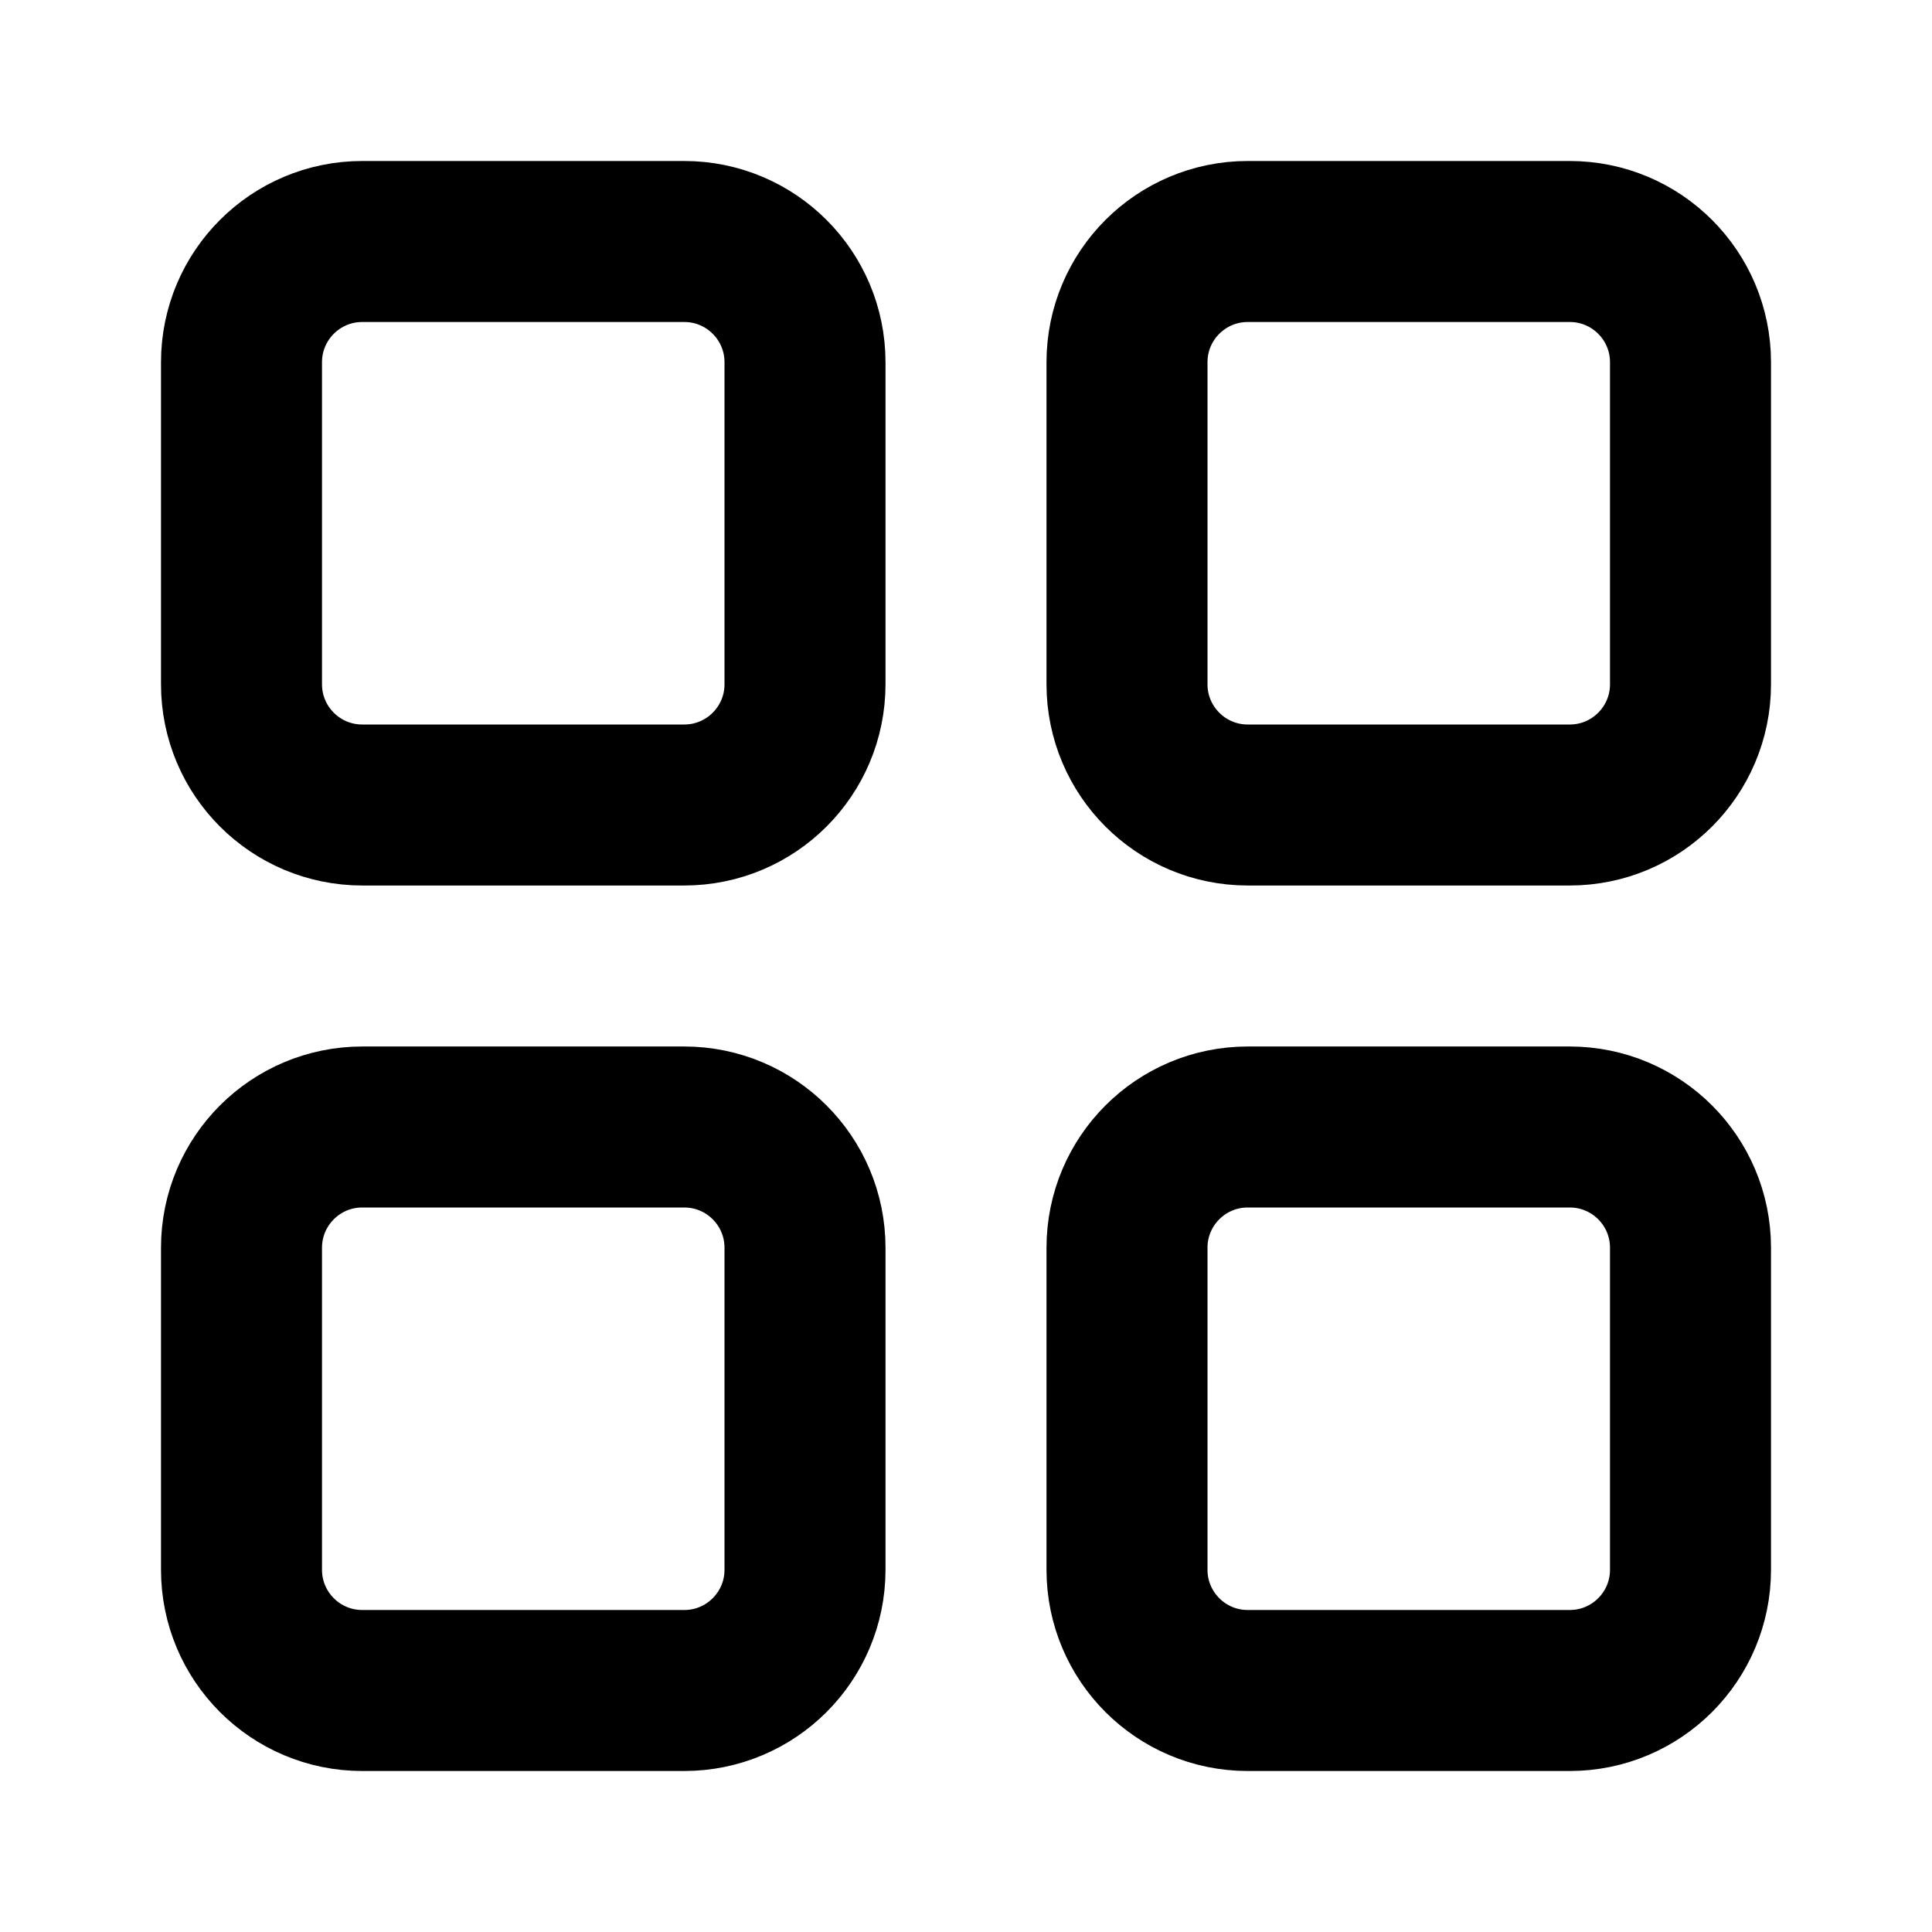
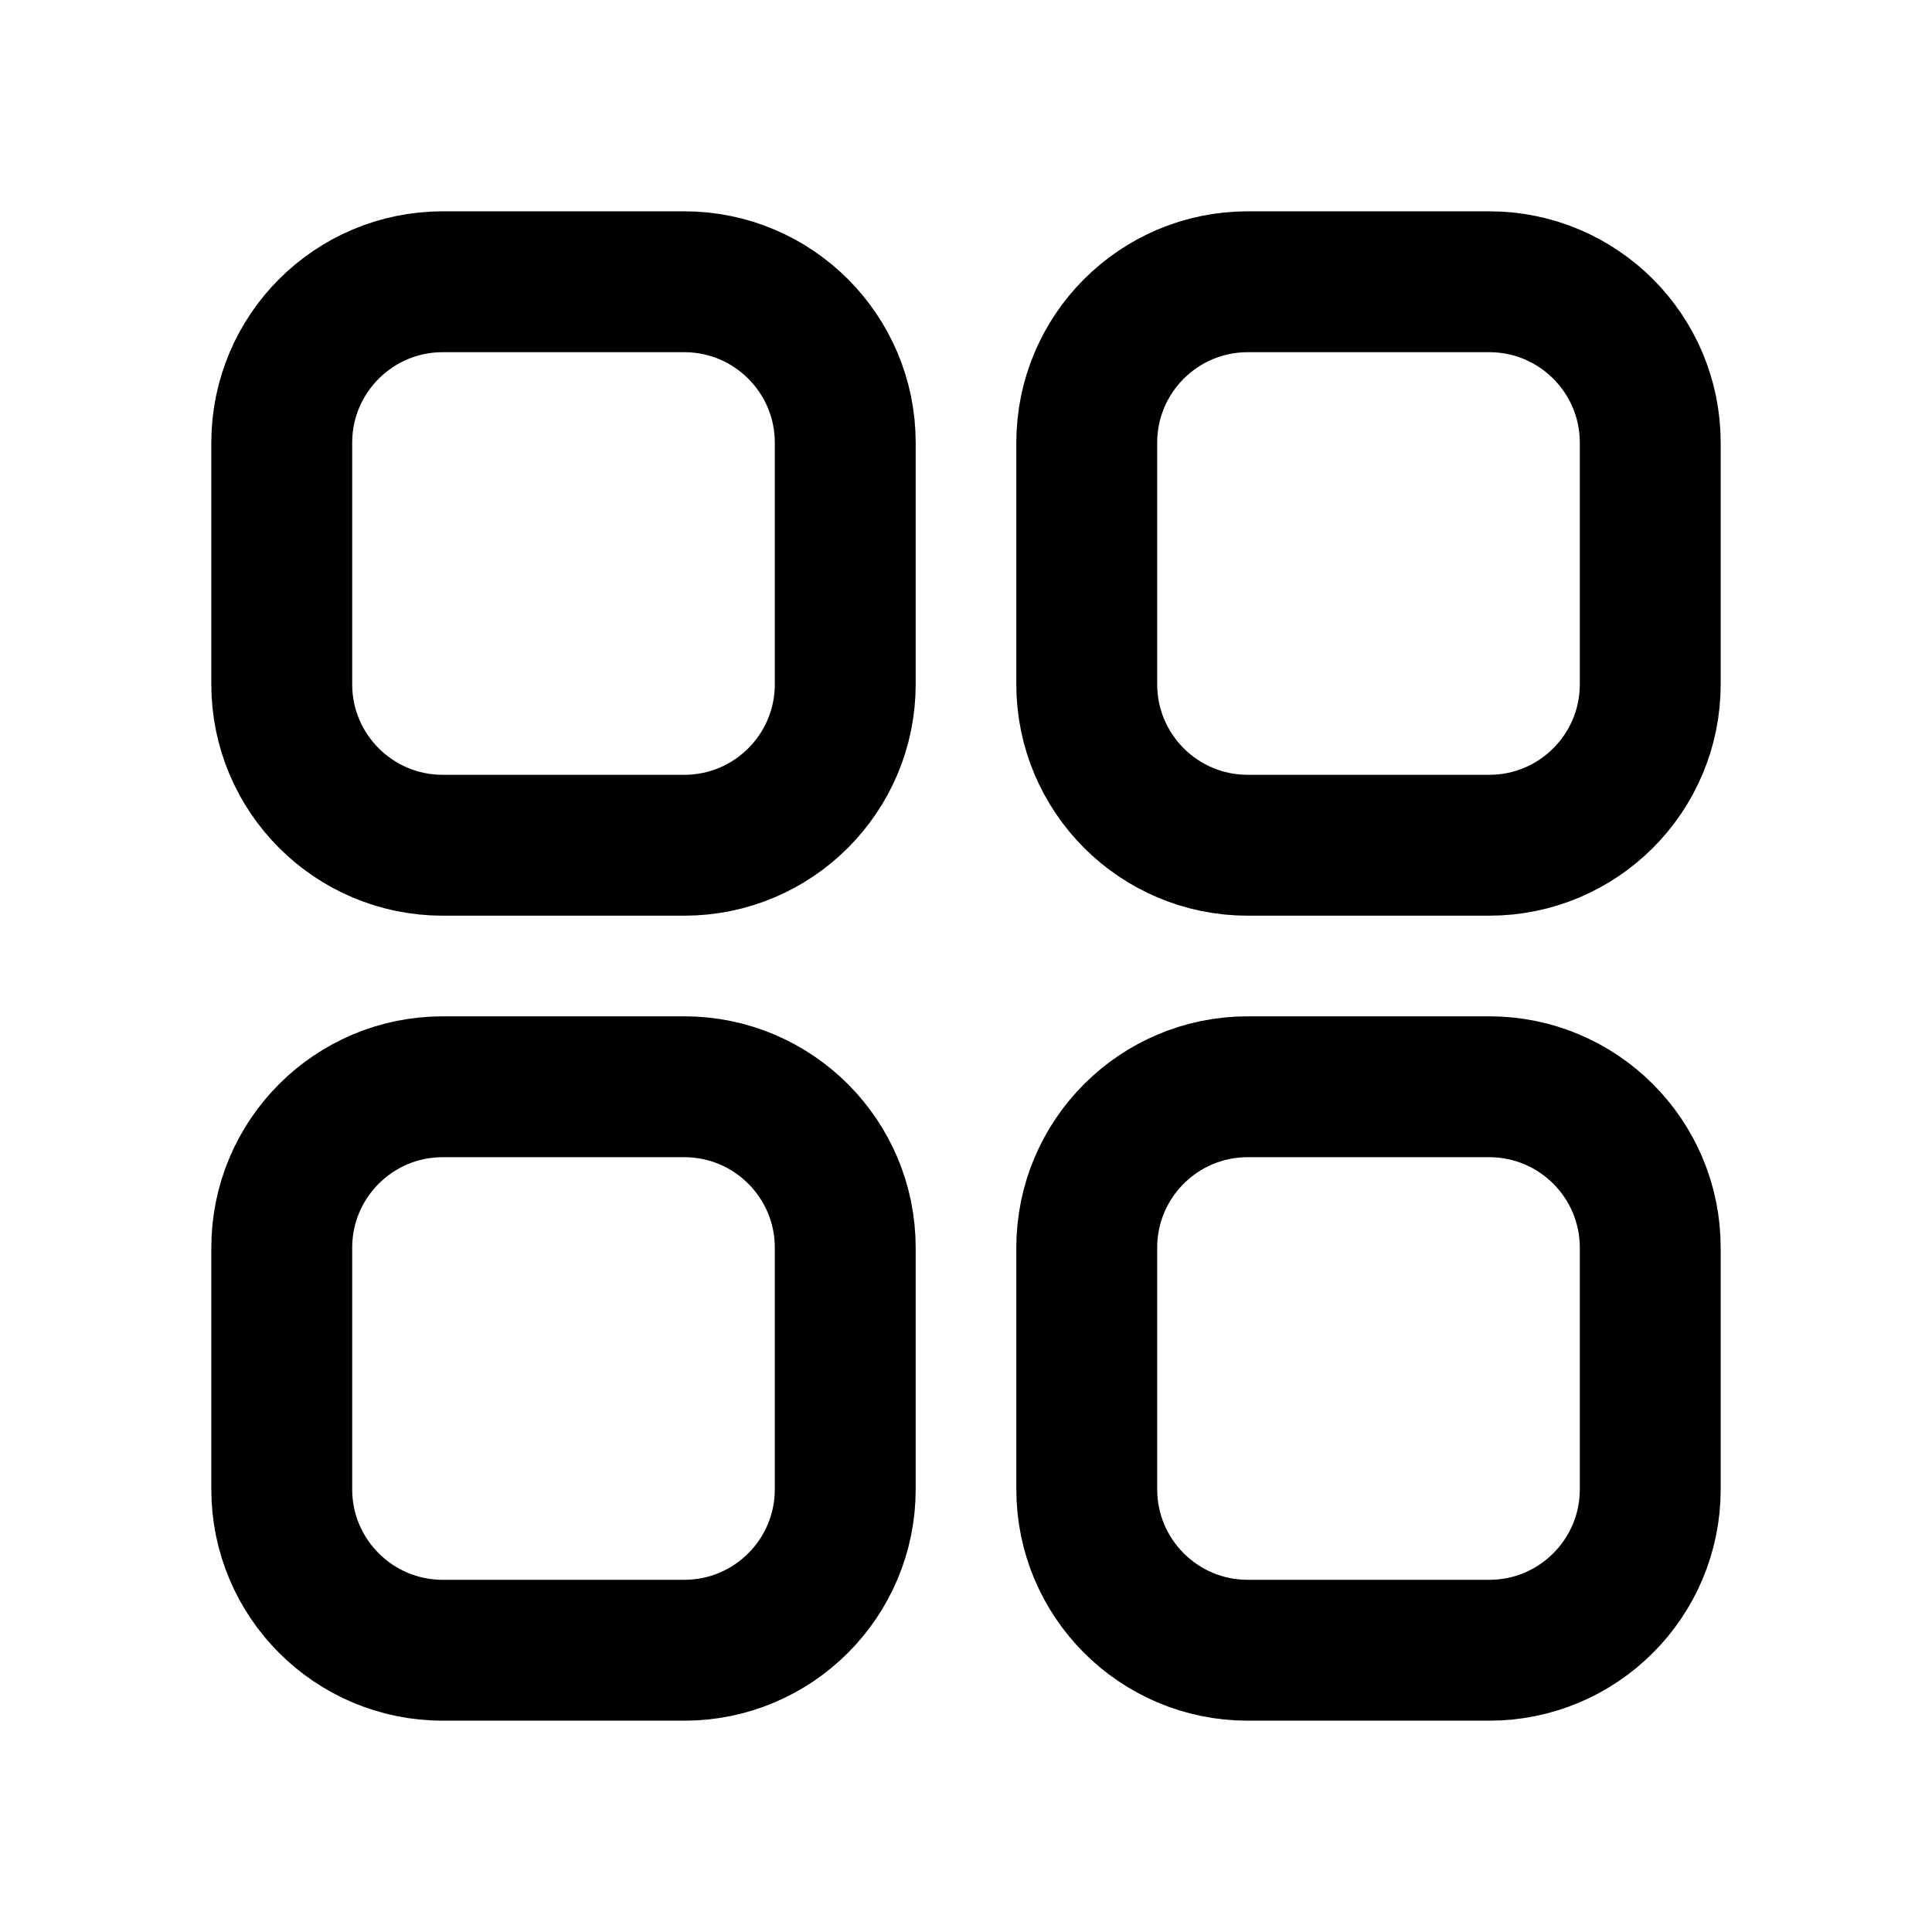
- <svg xmlns="http://www.w3.org/2000/svg" width="24" height="24" viewBox="0 0 24 24" fill="none" stroke="#000" stroke-width="2" stroke-linecap="round" stroke-linejoin="round">
-   <rect x="3" y="3" width="7" height="7" rx="1.5" />
-   <rect x="14" y="3" width="7" height="7" rx="1.5" />
-   <rect x="3" y="14" width="7" height="7" rx="1.5" />
-   <rect x="14" y="14" width="7" height="7" rx="1.5" />
+ <svg xmlns="http://www.w3.org/2000/svg" width="24" height="24" viewBox="0 0 24 24" fill="none" stroke="#000" stroke-linecap="round" stroke-linejoin="round">
+   <path d="M5.5 3.5h3a2 2 0 0 1 2 2v3a2 2 0 0 1 -2 2h-3a2 2 0 0 1 -2 -2v-3a2 2 0 0 1 2 -2Z" stroke-width="1.75" />
+   <path d="M15.5 3.5h3a2 2 0 0 1 2 2v3a2 2 0 0 1 -2 2h-3a2 2 0 0 1 -2 -2v-3a2 2 0 0 1 2 -2Z" stroke-width="1.75" />
+   <path d="M5.5 13.5h3a2 2 0 0 1 2 2v3a2 2 0 0 1 -2 2h-3a2 2 0 0 1 -2 -2v-3a2 2 0 0 1 2 -2Z" stroke-width="1.75" />
+   <path d="M15.5 13.5h3a2 2 0 0 1 2 2v3a2 2 0 0 1 -2 2h-3a2 2 0 0 1 -2 -2v-3a2 2 0 0 1 2 -2Z" stroke-width="1.75" />
</svg>
